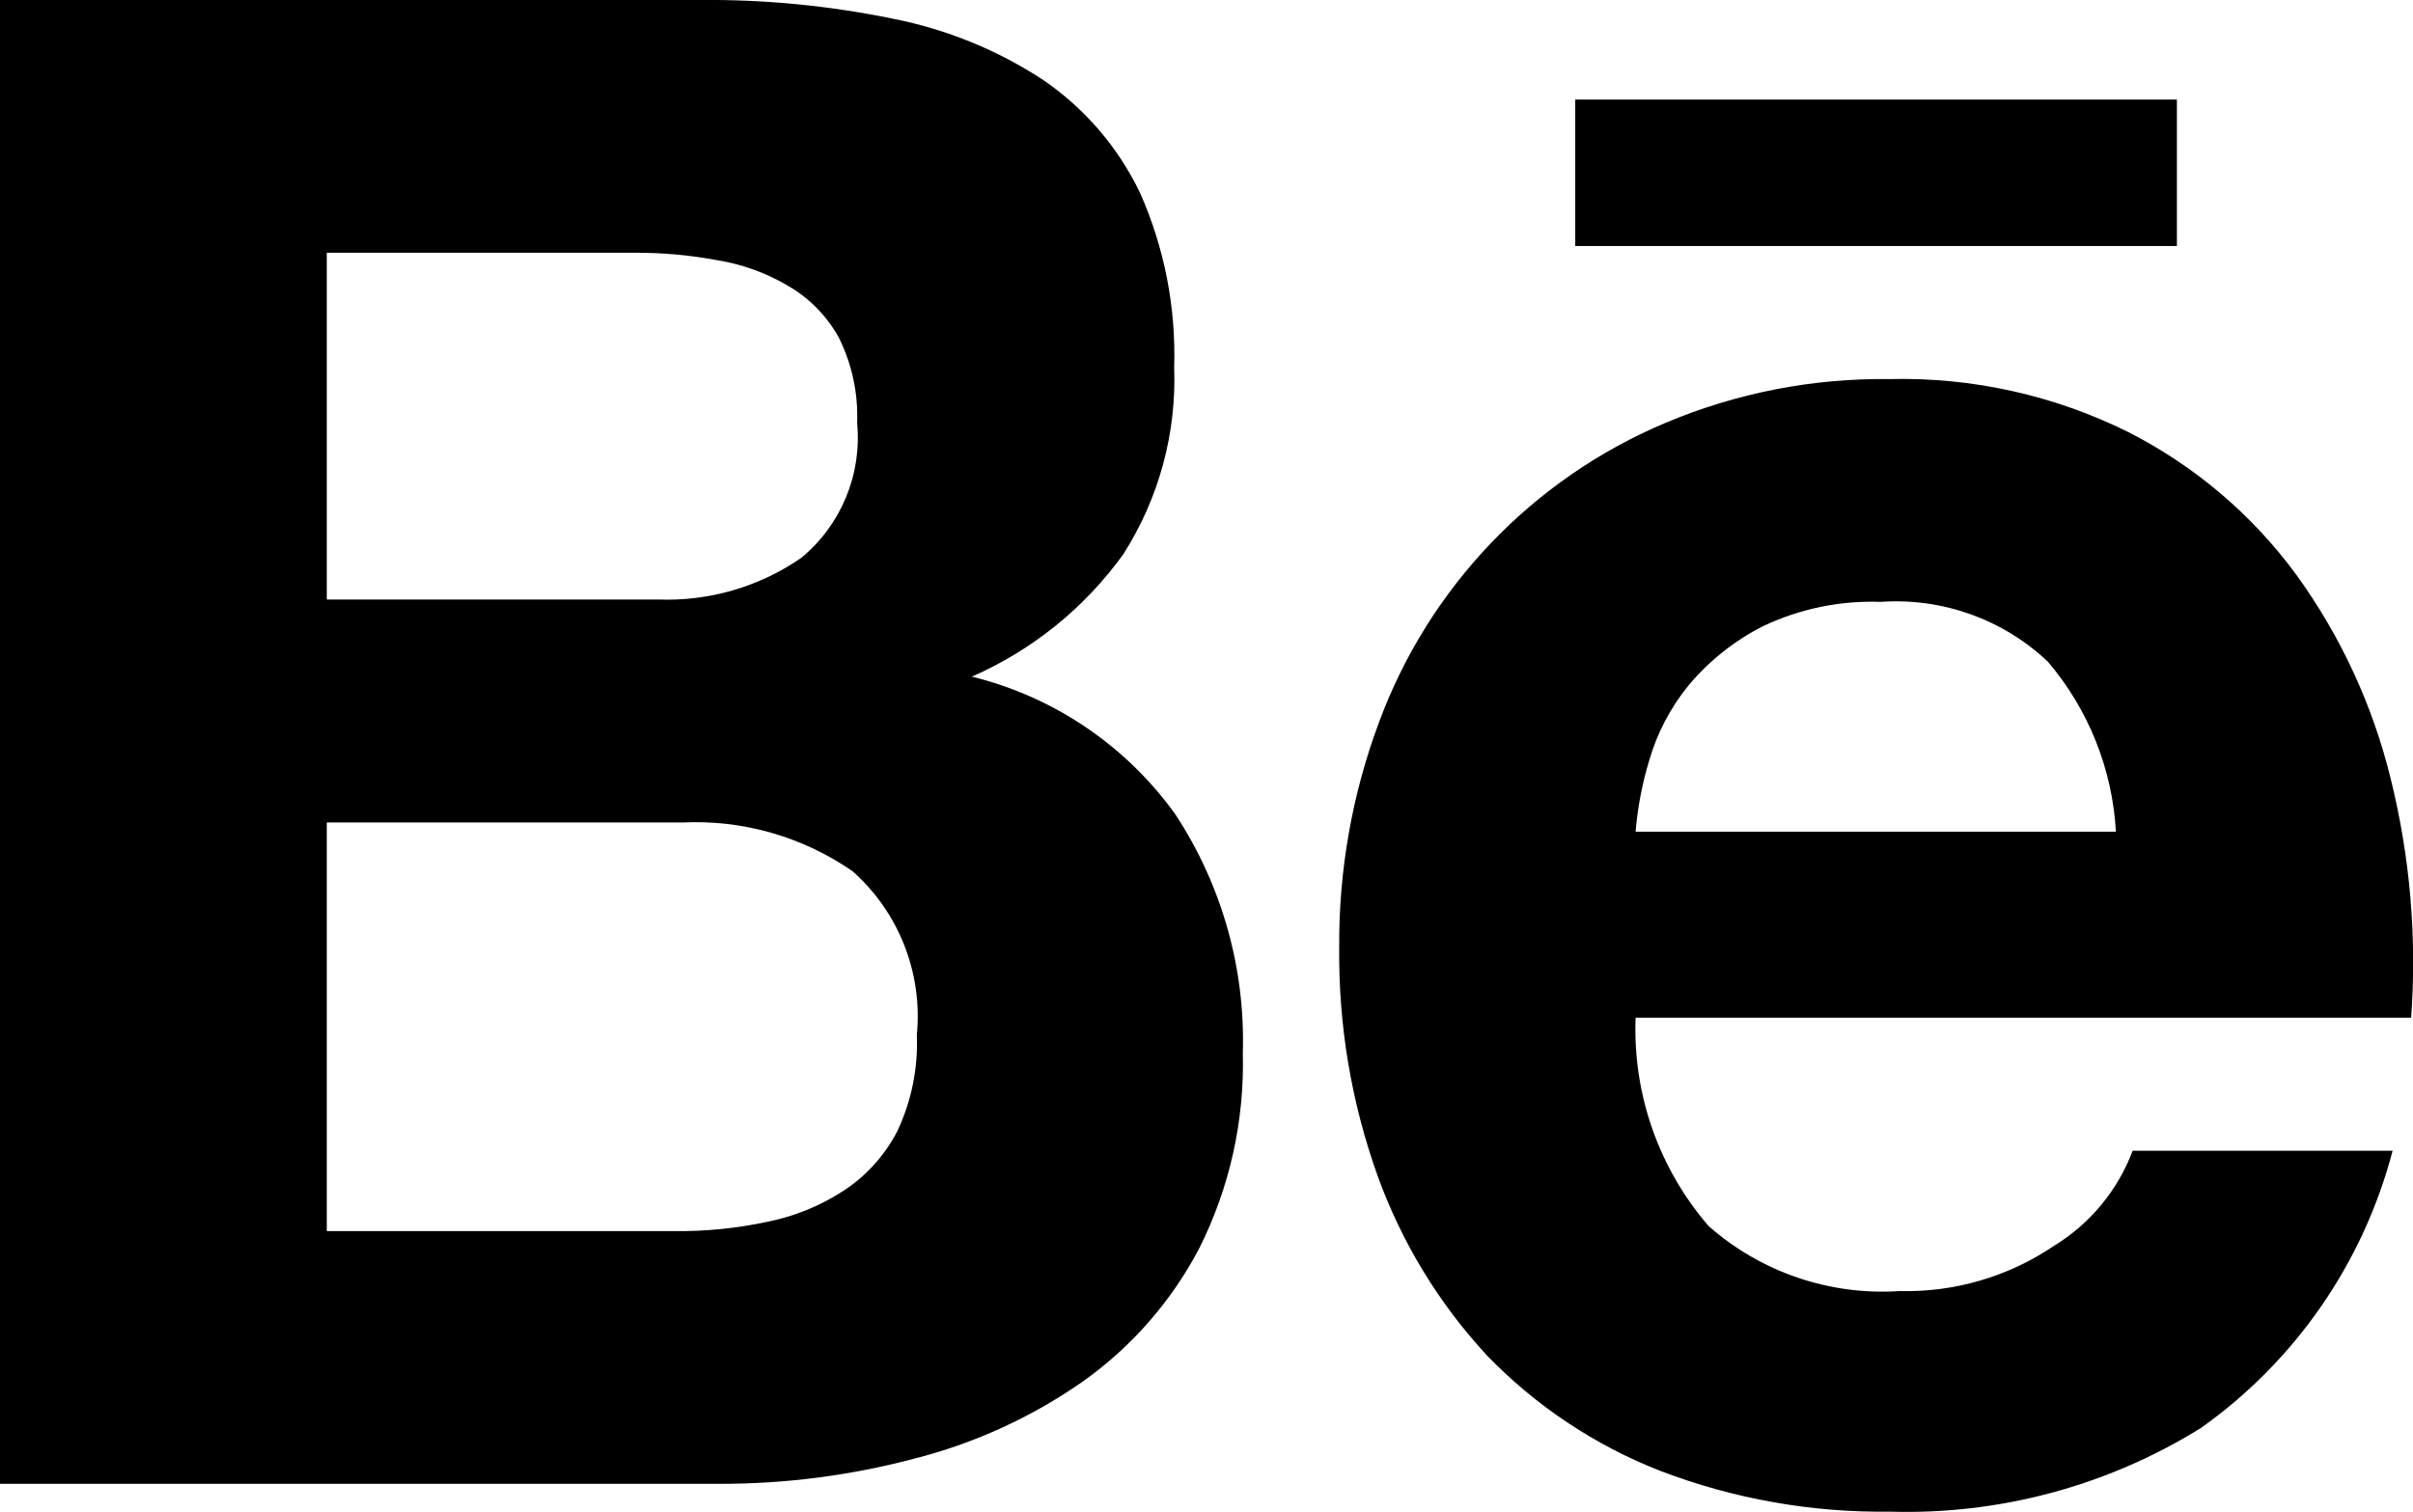
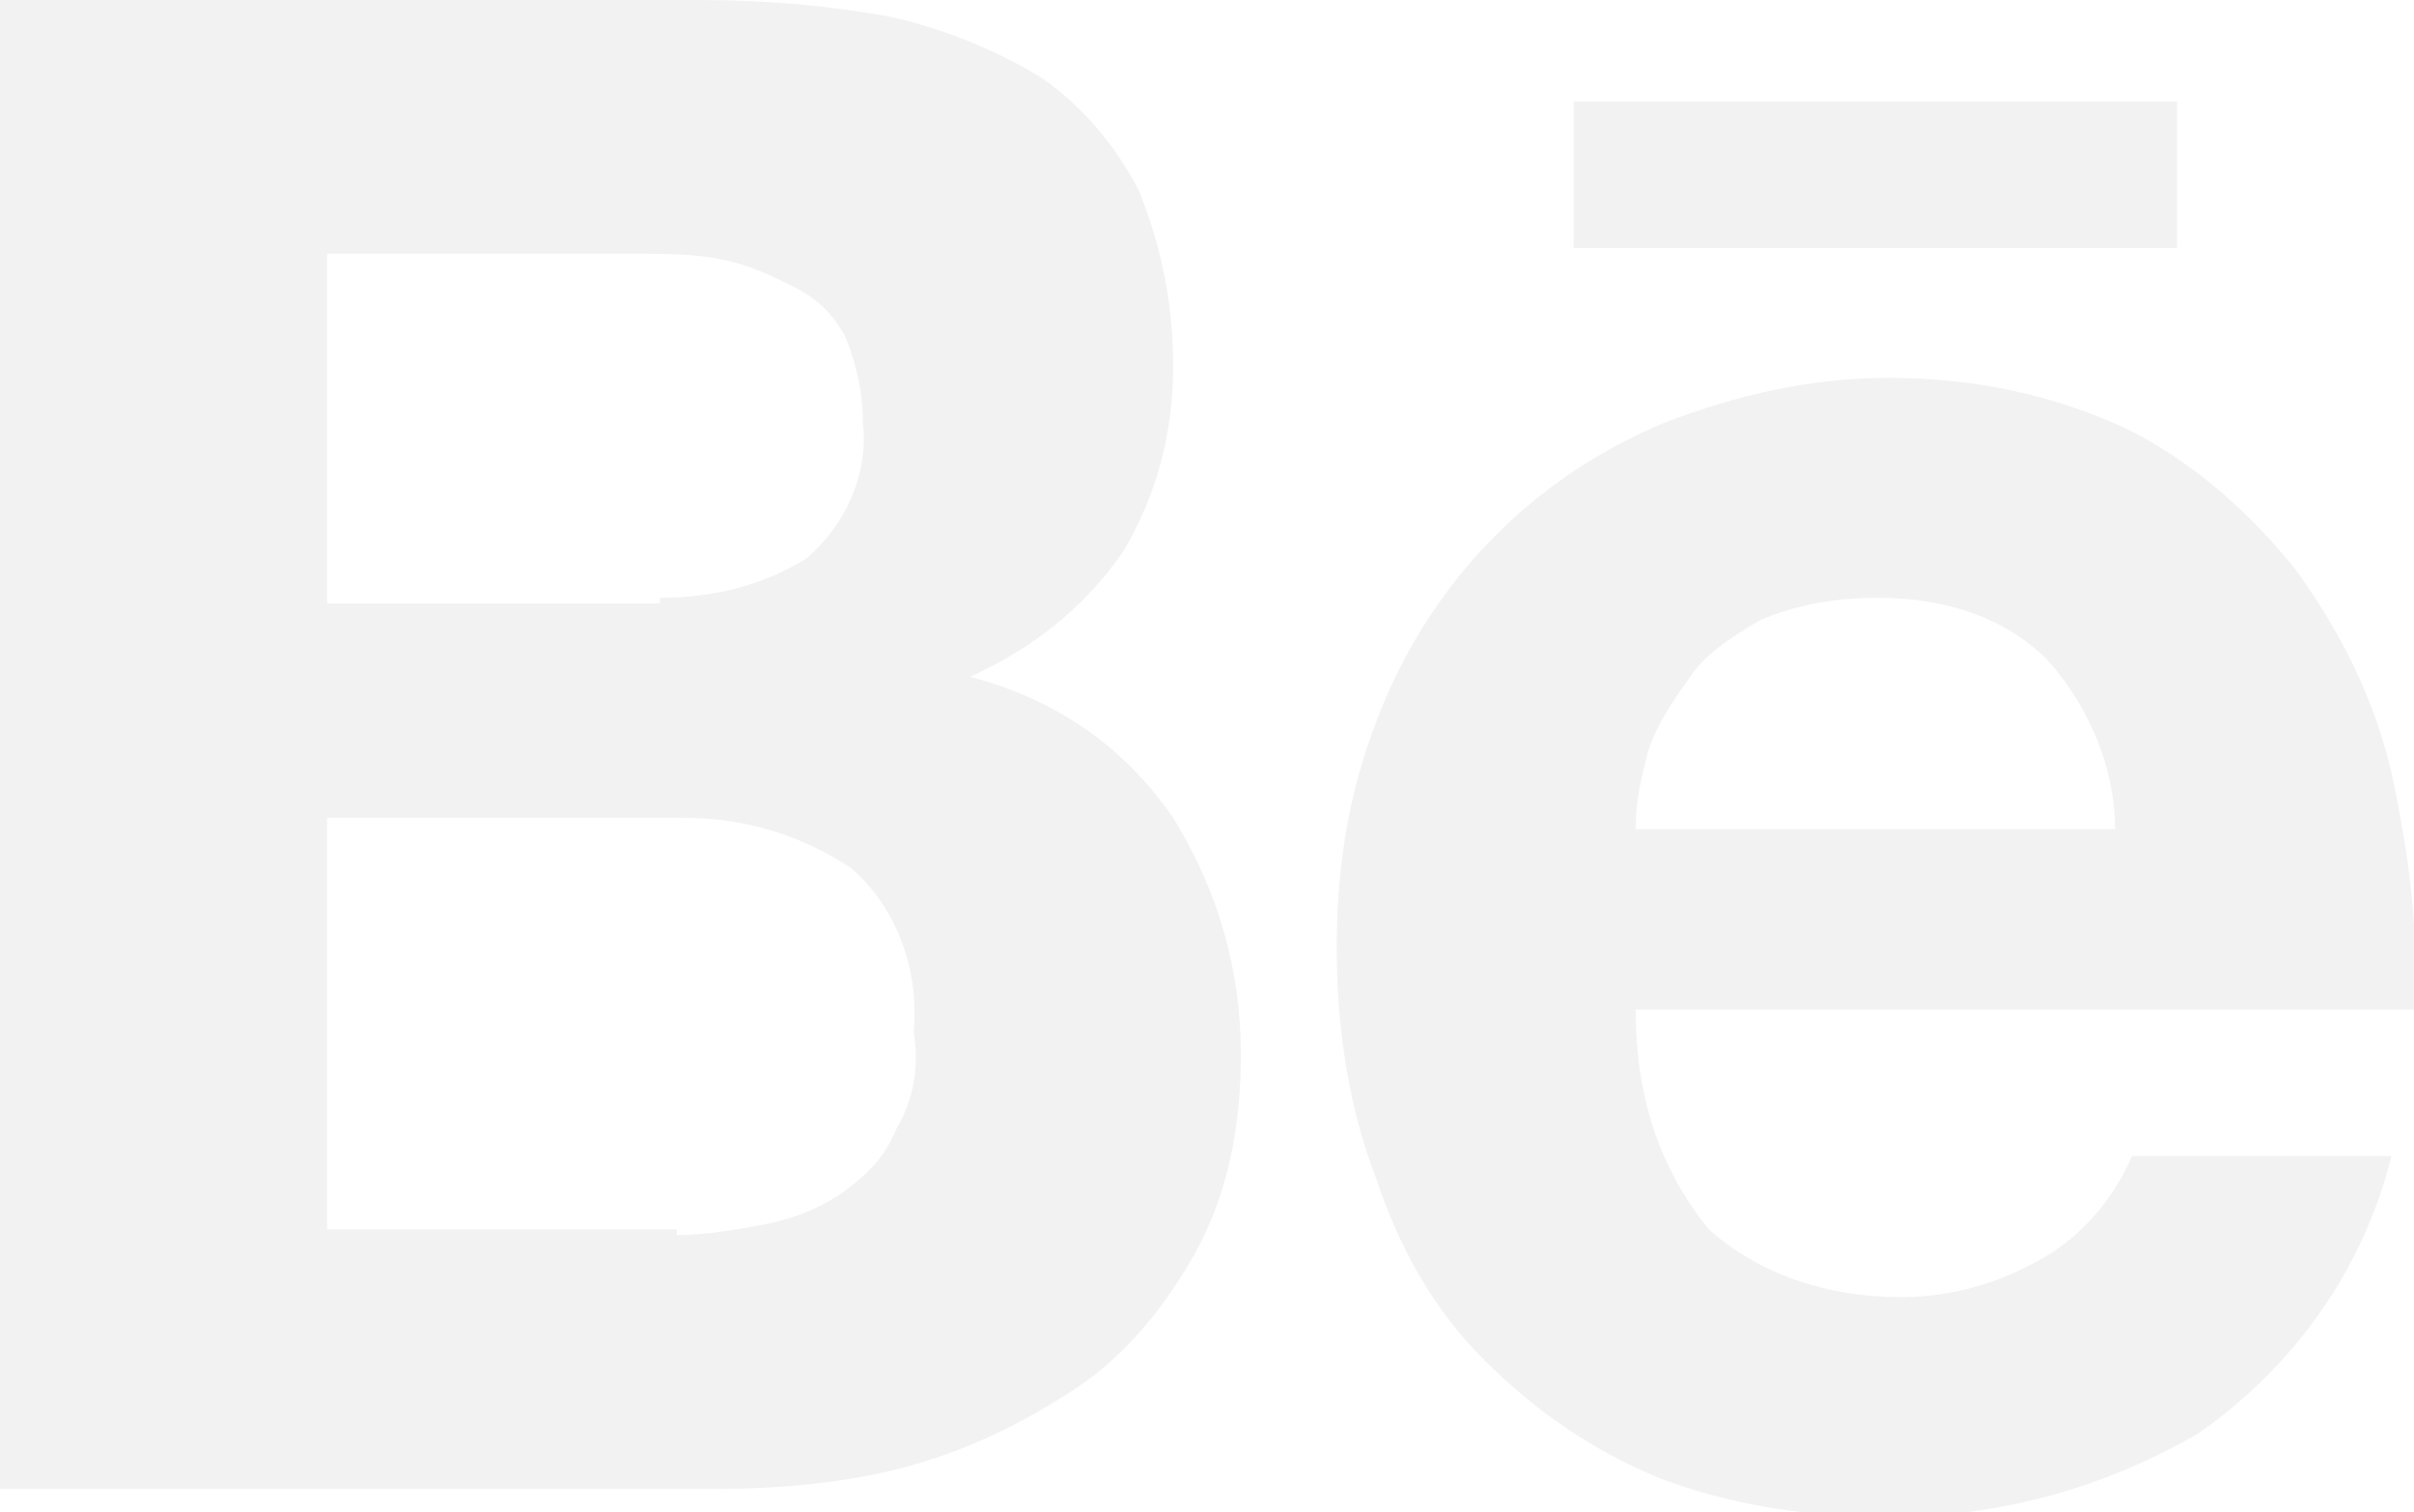
- <svg xmlns="http://www.w3.org/2000/svg" viewBox="0 0 42.813 26.829">
-   <g id="bbe36656-6ca7-4e7b-8ba3-37c5343fdc62" data-name="Layer 2">
-     <g id="aeb5c75b-f460-4b9c-bf03-779955cfeb00" data-name="Layer 1">
-       <path d="M12.416,0a16.206,16.206,0,0,1,3.435.334,7.478,7.478,0,0,1,2.66,1.087A5.086,5.086,0,0,1,20.23,3.429a7.082,7.082,0,0,1,.603,3.09,5.77,5.77,0,0,1-.903,3.318,6.549,6.549,0,0,1-2.687,2.172,6.289,6.289,0,0,1,3.617,2.453,7.314,7.314,0,0,1,1.191,4.227,7.301,7.301,0,0,1-.766,3.452,6.722,6.722,0,0,1-2.083,2.385,9.16,9.16,0,0,1-2.996,1.366,13.37,13.37,0,0,1-3.442.443H0V0H12.416m-.75,10.64a4.194,4.194,0,0,0,2.551-.739,2.767,2.767,0,0,0,.991-2.395,3.128,3.128,0,0,0-.324-1.512,2.391,2.391,0,0,0-.893-.916,3.601,3.601,0,0,0-1.277-.462,7.732,7.732,0,0,0-1.491-.13H5.798V10.64Zm.32,11.21a7.464,7.464,0,0,0,1.626-.165,3.855,3.855,0,0,0,1.366-.559,2.789,2.789,0,0,0,.943-1.051,3.645,3.645,0,0,0,.346-1.707,3.439,3.439,0,0,0-1.141-2.906,4.892,4.892,0,0,0-3.024-.864H5.798V21.85Z" />
-       <path d="M30.317,21.762a4.659,4.659,0,0,0,3.387,1.152,4.671,4.671,0,0,0,2.735-.8,3.367,3.367,0,0,0,1.4-1.69h4.612a8.746,8.746,0,0,1-3.401,4.92,9.892,9.892,0,0,1-5.521,1.485,10.996,10.996,0,0,1-4.067-.722,8.656,8.656,0,0,1-3.08-2.051,9.385,9.385,0,0,1-1.936-3.177,11.652,11.652,0,0,1-.685-4.065,11.208,11.208,0,0,1,.704-3.989,9.244,9.244,0,0,1,5.087-5.321,9.904,9.904,0,0,1,3.977-.776,9.021,9.021,0,0,1,4.237.943,8.444,8.444,0,0,1,2.974,2.526,10.371,10.371,0,0,1,1.676,3.619,13.527,13.527,0,0,1,.364,4.246H29.02a5.338,5.338,0,0,0,1.297,3.7m6.018-10.018a3.919,3.919,0,0,0-2.963-1.062,4.5,4.5,0,0,0-2.084.428,4.196,4.196,0,0,0-1.326,1.051,3.759,3.759,0,0,0-.703,1.343,6.062,6.062,0,0,0-.239,1.257h8.522A5.098,5.098,0,0,0,36.335,11.744Z" />
-       <rect x="27.949" y="1.767" width="10.675" height="2.599" />
+ <svg xmlns="http://www.w3.org/2000/svg" version="1.1" id="Layer_1" x="0px" y="0px" viewBox="0 0 42.8 26.8" style="enable-background:new 0 0 42.8 26.8;" xml:space="preserve">
+   <style type="text/css">
+ 	.st0{fill:#F2F2F2;}
+ </style>
+   <g id="bbe36656-6ca7-4e7b-8ba3-37c5343fdc62">
+     <g id="aeb5c75b-f460-4b9c-bf03-779955cfeb00">
+       <path class="st0" d="M12.4,0c1.2,0,2.3,0.1,3.4,0.3c0.9,0.2,1.9,0.6,2.7,1.1c0.7,0.5,1.3,1.2,1.7,2c0.4,1,0.6,2,0.6,3.1    c0,1.2-0.3,2.3-0.9,3.3c-0.7,1-1.6,1.7-2.7,2.2c1.5,0.4,2.7,1.2,3.6,2.5c0.8,1.3,1.2,2.7,1.2,4.2c0,1.2-0.2,2.4-0.8,3.5    c-0.5,0.9-1.2,1.8-2.1,2.4c-0.9,0.6-1.9,1.1-3,1.4c-1.1,0.3-2.3,0.4-3.4,0.4H0V0H12.4 M11.7,10.6c0.9,0,1.8-0.2,2.6-0.7    c0.7-0.6,1.1-1.5,1-2.4c0-0.5-0.1-1-0.3-1.5c-0.2-0.4-0.5-0.7-0.9-0.9c-0.4-0.2-0.8-0.4-1.3-0.5c-0.5-0.1-1-0.1-1.5-0.1H5.8v6.2    H11.7z M12,21.9c0.5,0,1.1-0.1,1.6-0.2c0.5-0.1,1-0.3,1.4-0.6c0.4-0.3,0.7-0.6,0.9-1.1c0.3-0.5,0.4-1.1,0.3-1.7    c0.1-1.1-0.3-2.2-1.1-2.9c-0.9-0.6-1.9-0.9-3-0.9H5.8v7.3H12z" />
+       <path class="st0" d="M30.3,21.8c0.9,0.8,2.1,1.2,3.4,1.2c1,0,1.9-0.3,2.7-0.8c0.6-0.4,1.1-1,1.4-1.7h4.6c-0.5,2-1.7,3.7-3.4,4.9    c-1.7,1-3.6,1.5-5.5,1.5c-1.4,0-2.8-0.2-4.1-0.7c-1.2-0.5-2.2-1.2-3.1-2.1c-0.9-0.9-1.5-2-1.9-3.2c-0.5-1.3-0.7-2.7-0.7-4.1    c0-1.4,0.2-2.7,0.7-4c0.9-2.4,2.7-4.3,5.1-5.3c1.3-0.5,2.6-0.8,4-0.8c1.5,0,2.9,0.3,4.2,0.9c1.2,0.6,2.2,1.5,3,2.5    c0.8,1.1,1.4,2.3,1.7,3.6c0.3,1.4,0.5,2.8,0.4,4.2H29C29,19.4,29.4,20.7,30.3,21.8 M36.3,11.7c-0.8-0.8-1.9-1.1-3-1.1    c-0.7,0-1.4,0.1-2.1,0.4c-0.5,0.3-1,0.6-1.3,1.1c-0.3,0.4-0.6,0.9-0.7,1.3c-0.1,0.4-0.2,0.8-0.2,1.3h8.5    C37.5,13.7,37.1,12.6,36.3,11.7z" />
+       <rect x="27.9" y="1.8" class="st0" width="10.7" height="2.6" />
    </g>
  </g>
</svg>
